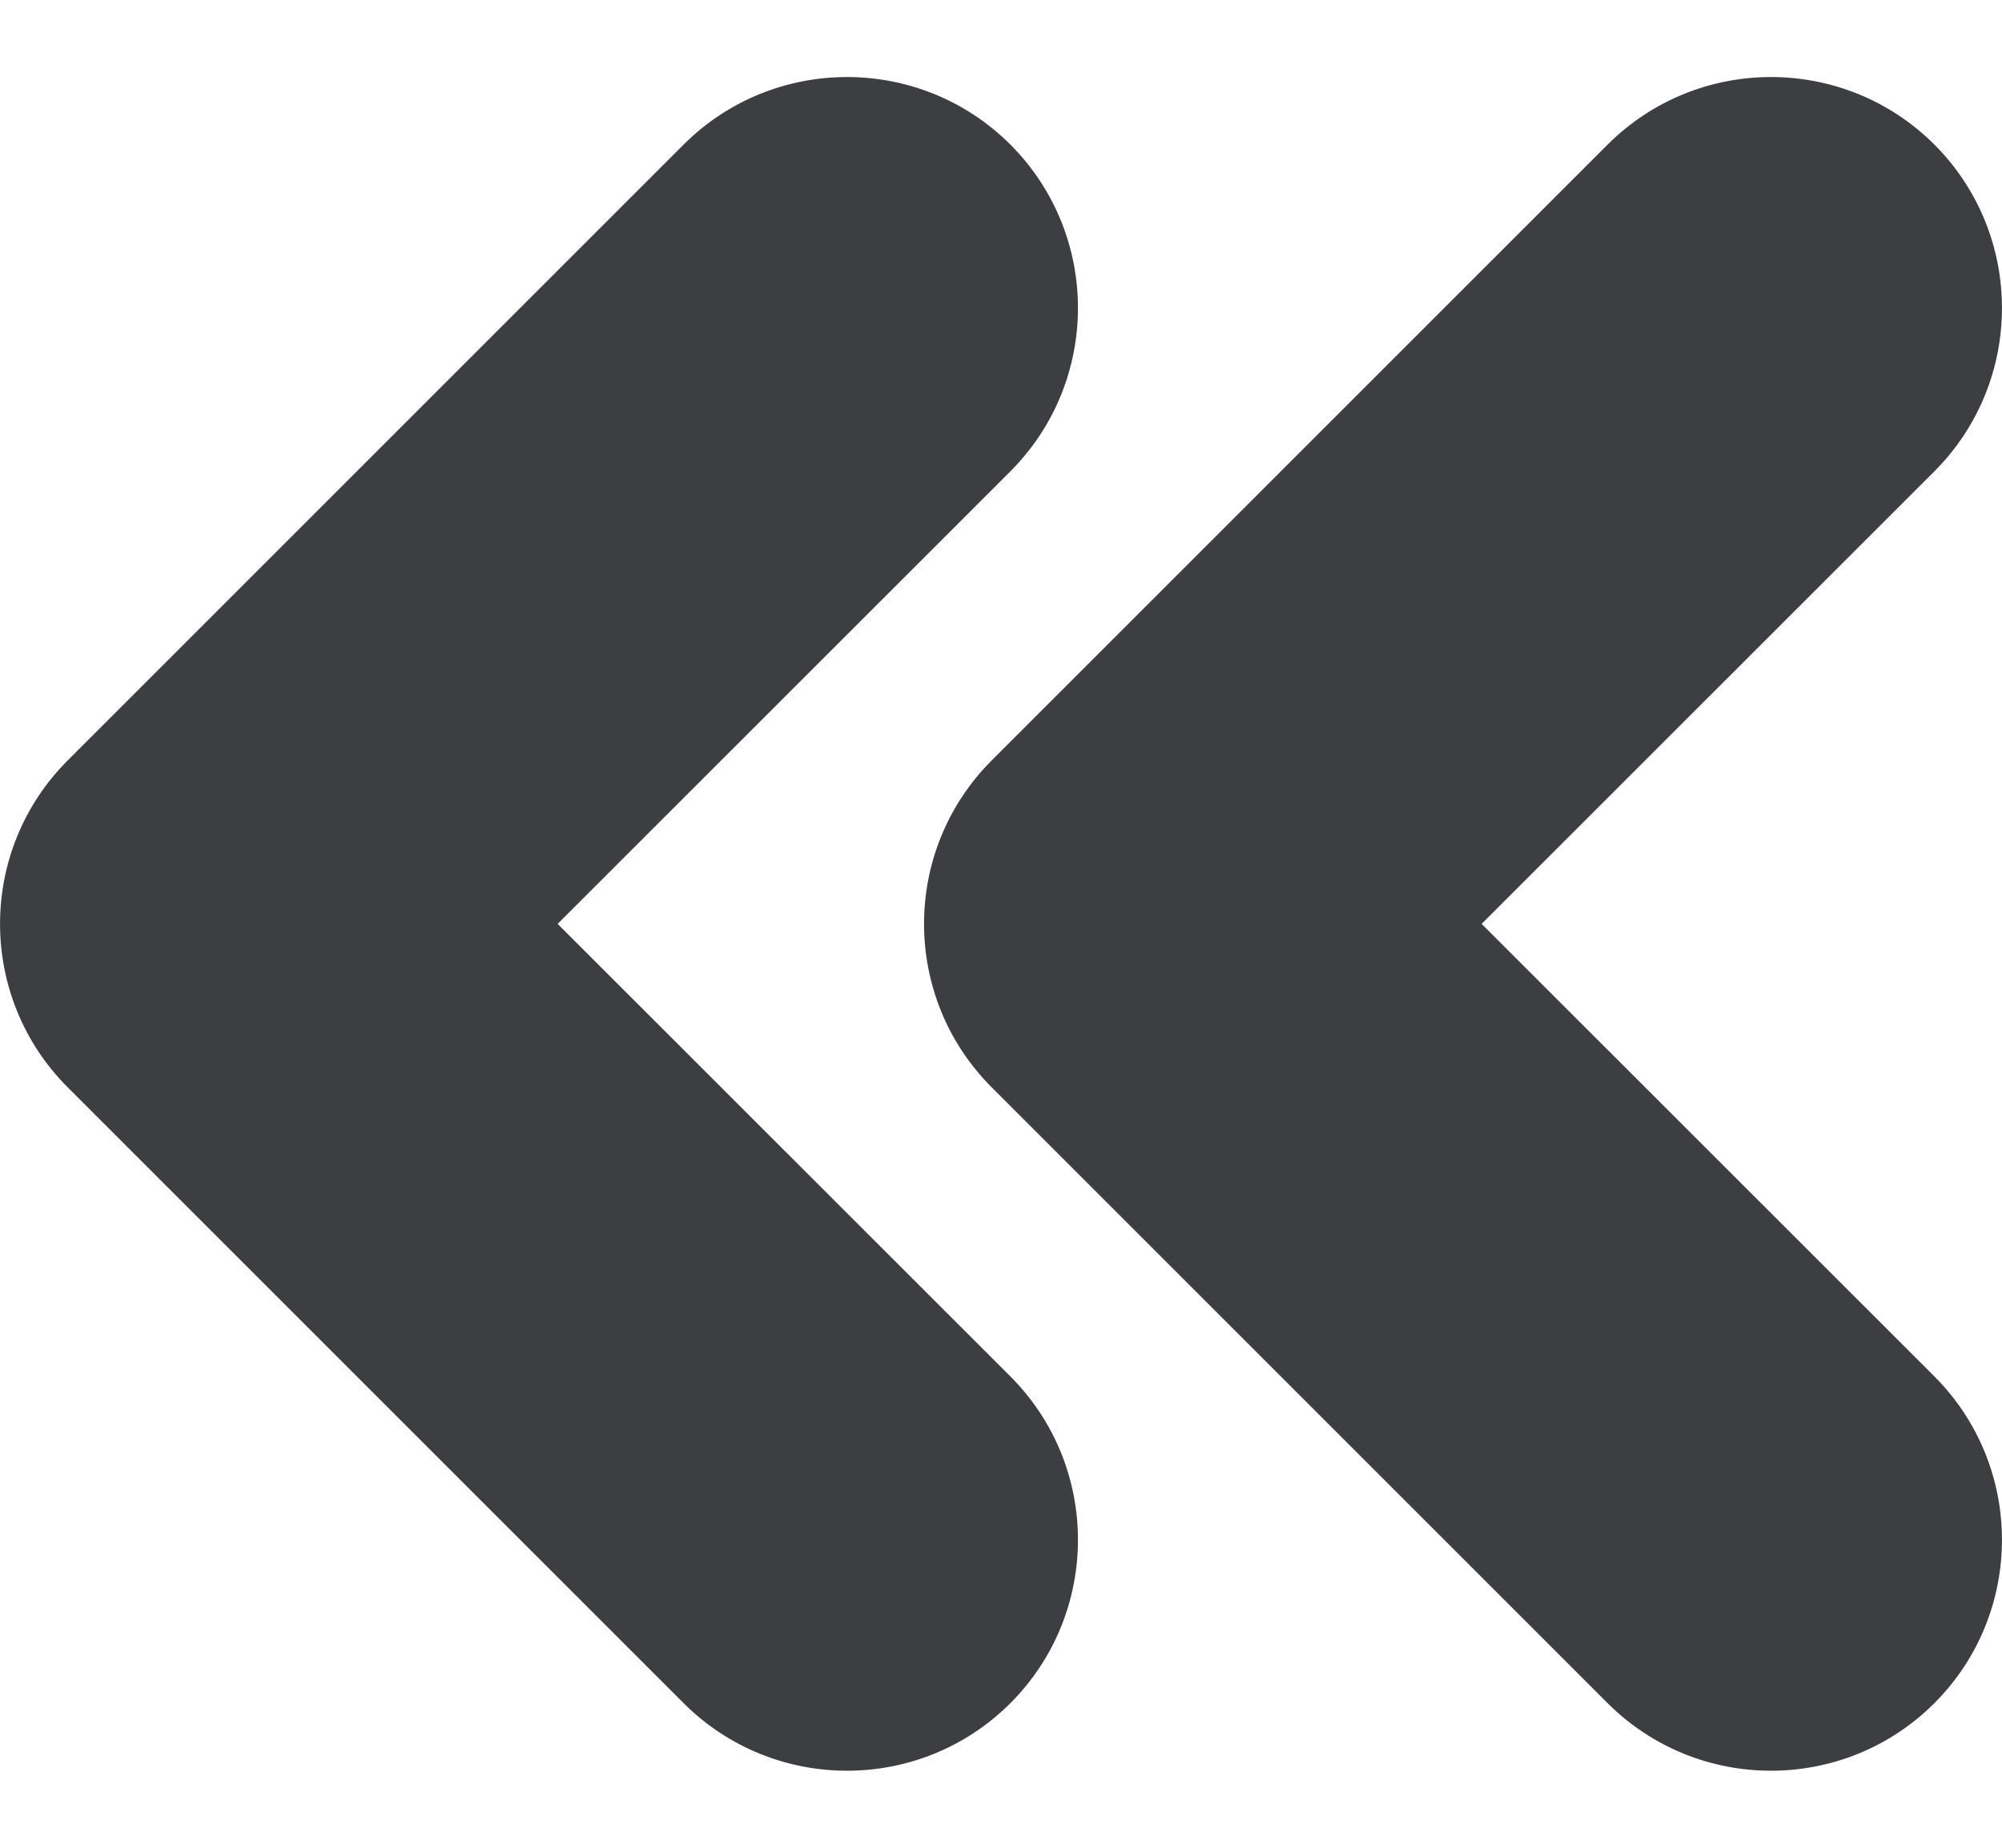
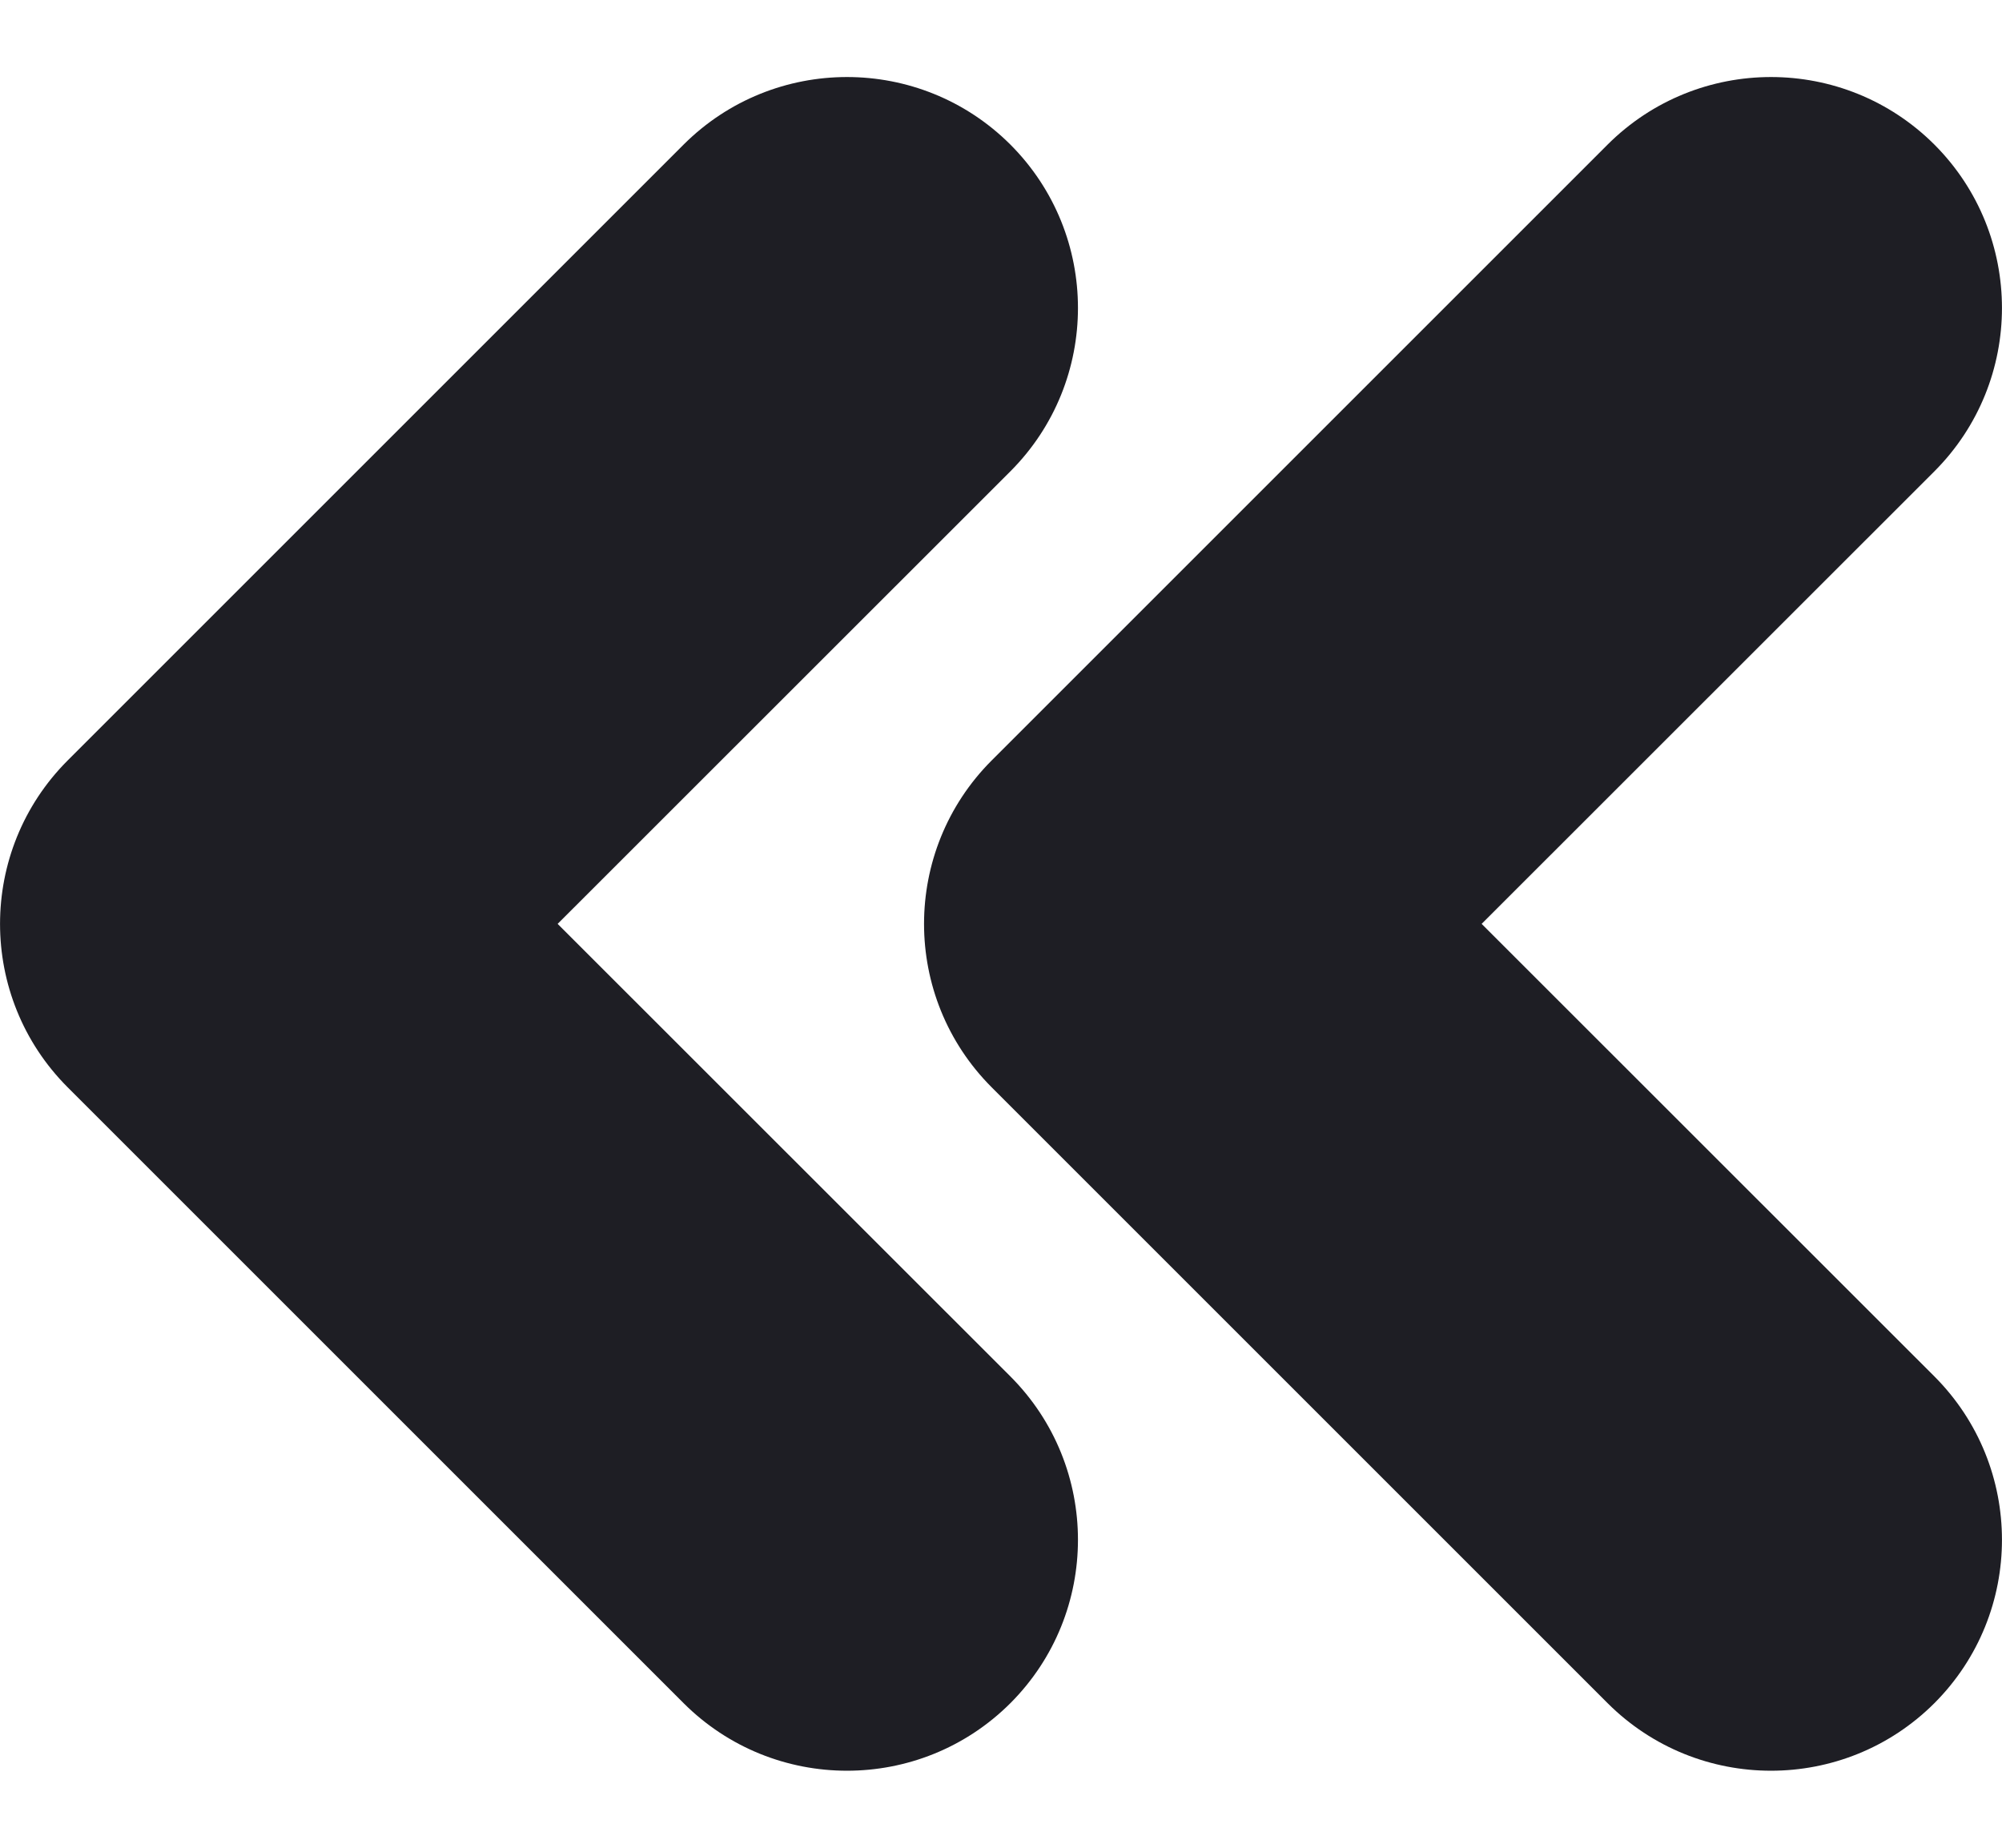
<svg xmlns="http://www.w3.org/2000/svg" id="meteor-icon-kit__solid-double-chevron-left-xs" viewBox="0 0 13 12" fill="none">
-   <path fill-rule="evenodd" clip-rule="evenodd" d="M6.561 3.061L3.621 6L6.561 8.939C7.146 9.525 7.146 10.475 6.561 11.061C5.975 11.646 5.025 11.646 4.439 11.061L0.439 7.061C-0.146 6.475 -0.146 5.525 0.439 4.939L4.439 0.939C5.025 0.354 5.975 0.354 6.561 0.939C7.146 1.525 7.146 2.475 6.561 3.061zM12.561 3.061L9.621 6L12.561 8.939C13.146 9.525 13.146 10.475 12.561 11.061C11.975 11.646 11.025 11.646 10.439 11.061L6.439 7.061C5.854 6.475 5.854 5.525 6.439 4.939L10.439 0.939C11.025 0.354 11.975 0.354 12.561 0.939C13.146 1.525 13.146 2.475 12.561 3.061z" fill="#3D3E42" />
+   <path fill-rule="evenodd" clip-rule="evenodd" d="M6.561 3.061L3.621 6L6.561 8.939C7.146 9.525 7.146 10.475 6.561 11.061C5.975 11.646 5.025 11.646 4.439 11.061L0.439 7.061C-0.146 6.475 -0.146 5.525 0.439 4.939L4.439 0.939C5.025 0.354 5.975 0.354 6.561 0.939C7.146 1.525 7.146 2.475 6.561 3.061zM12.561 3.061L9.621 6L12.561 8.939C13.146 9.525 13.146 10.475 12.561 11.061C11.975 11.646 11.025 11.646 10.439 11.061L6.439 7.061C5.854 6.475 5.854 5.525 6.439 4.939L10.439 0.939C11.025 0.354 11.975 0.354 12.561 0.939C13.146 1.525 13.146 2.475 12.561 3.061z" fill="#1E1E24" />
</svg>
